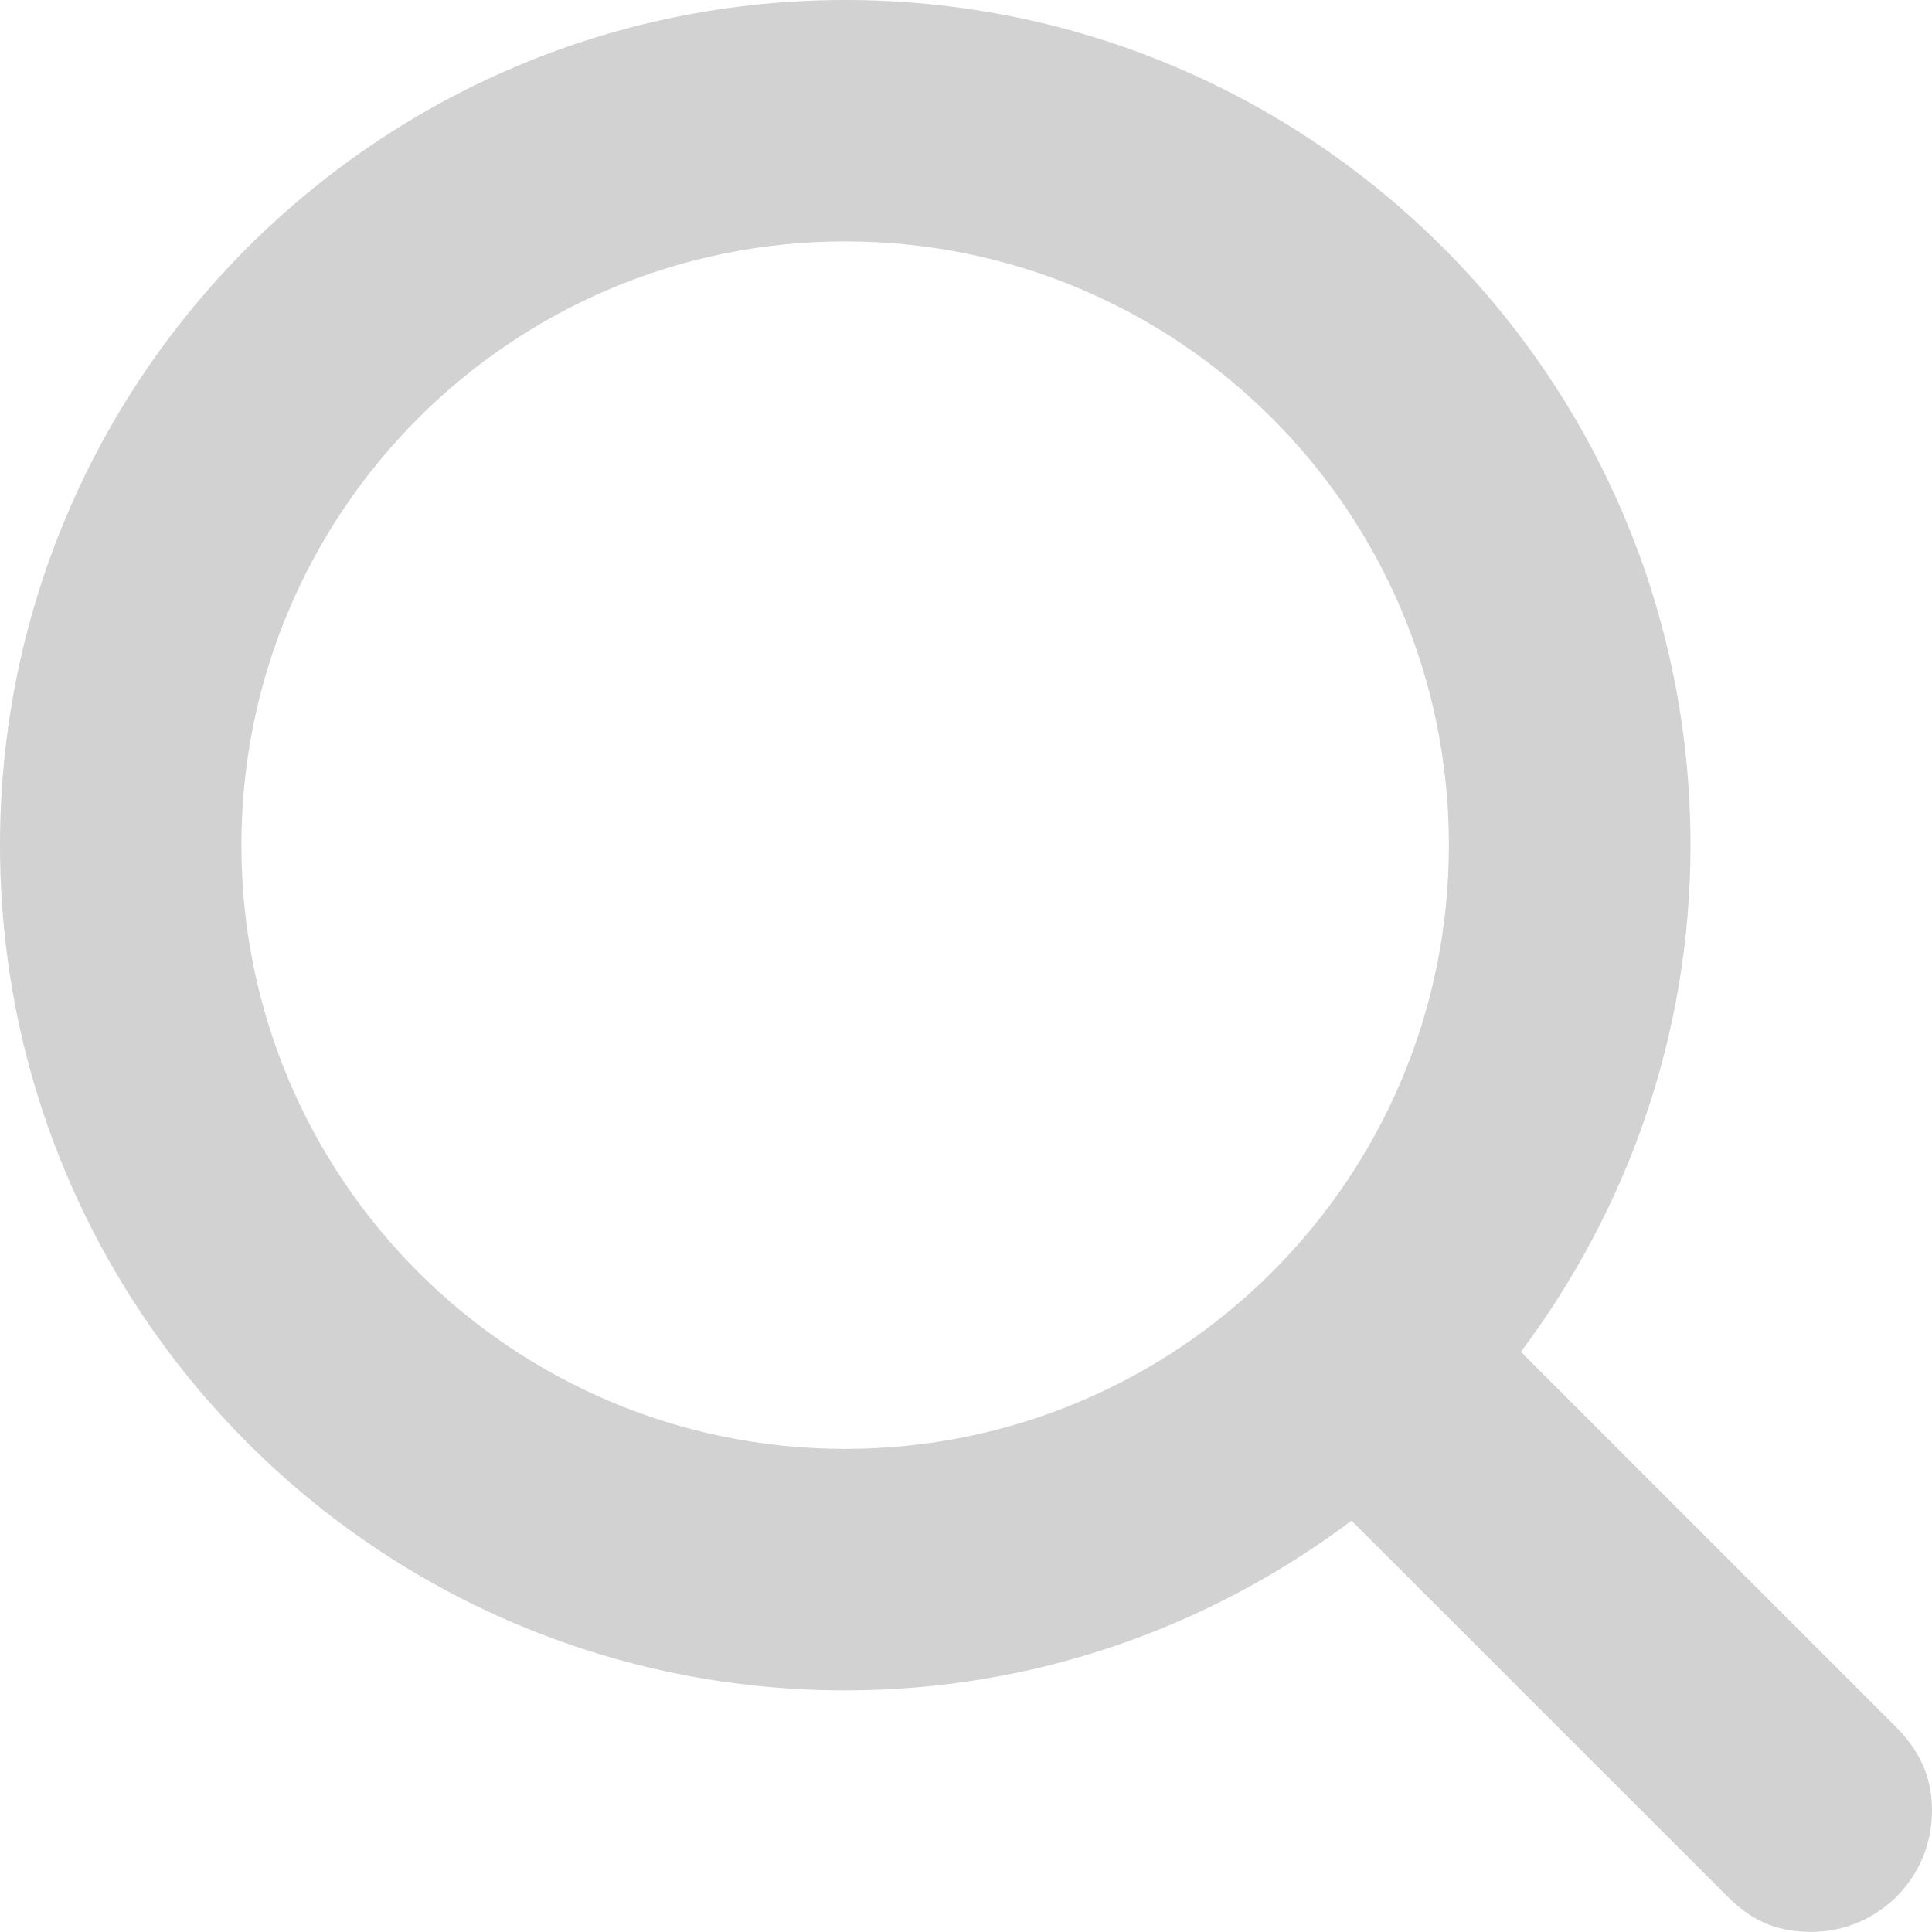
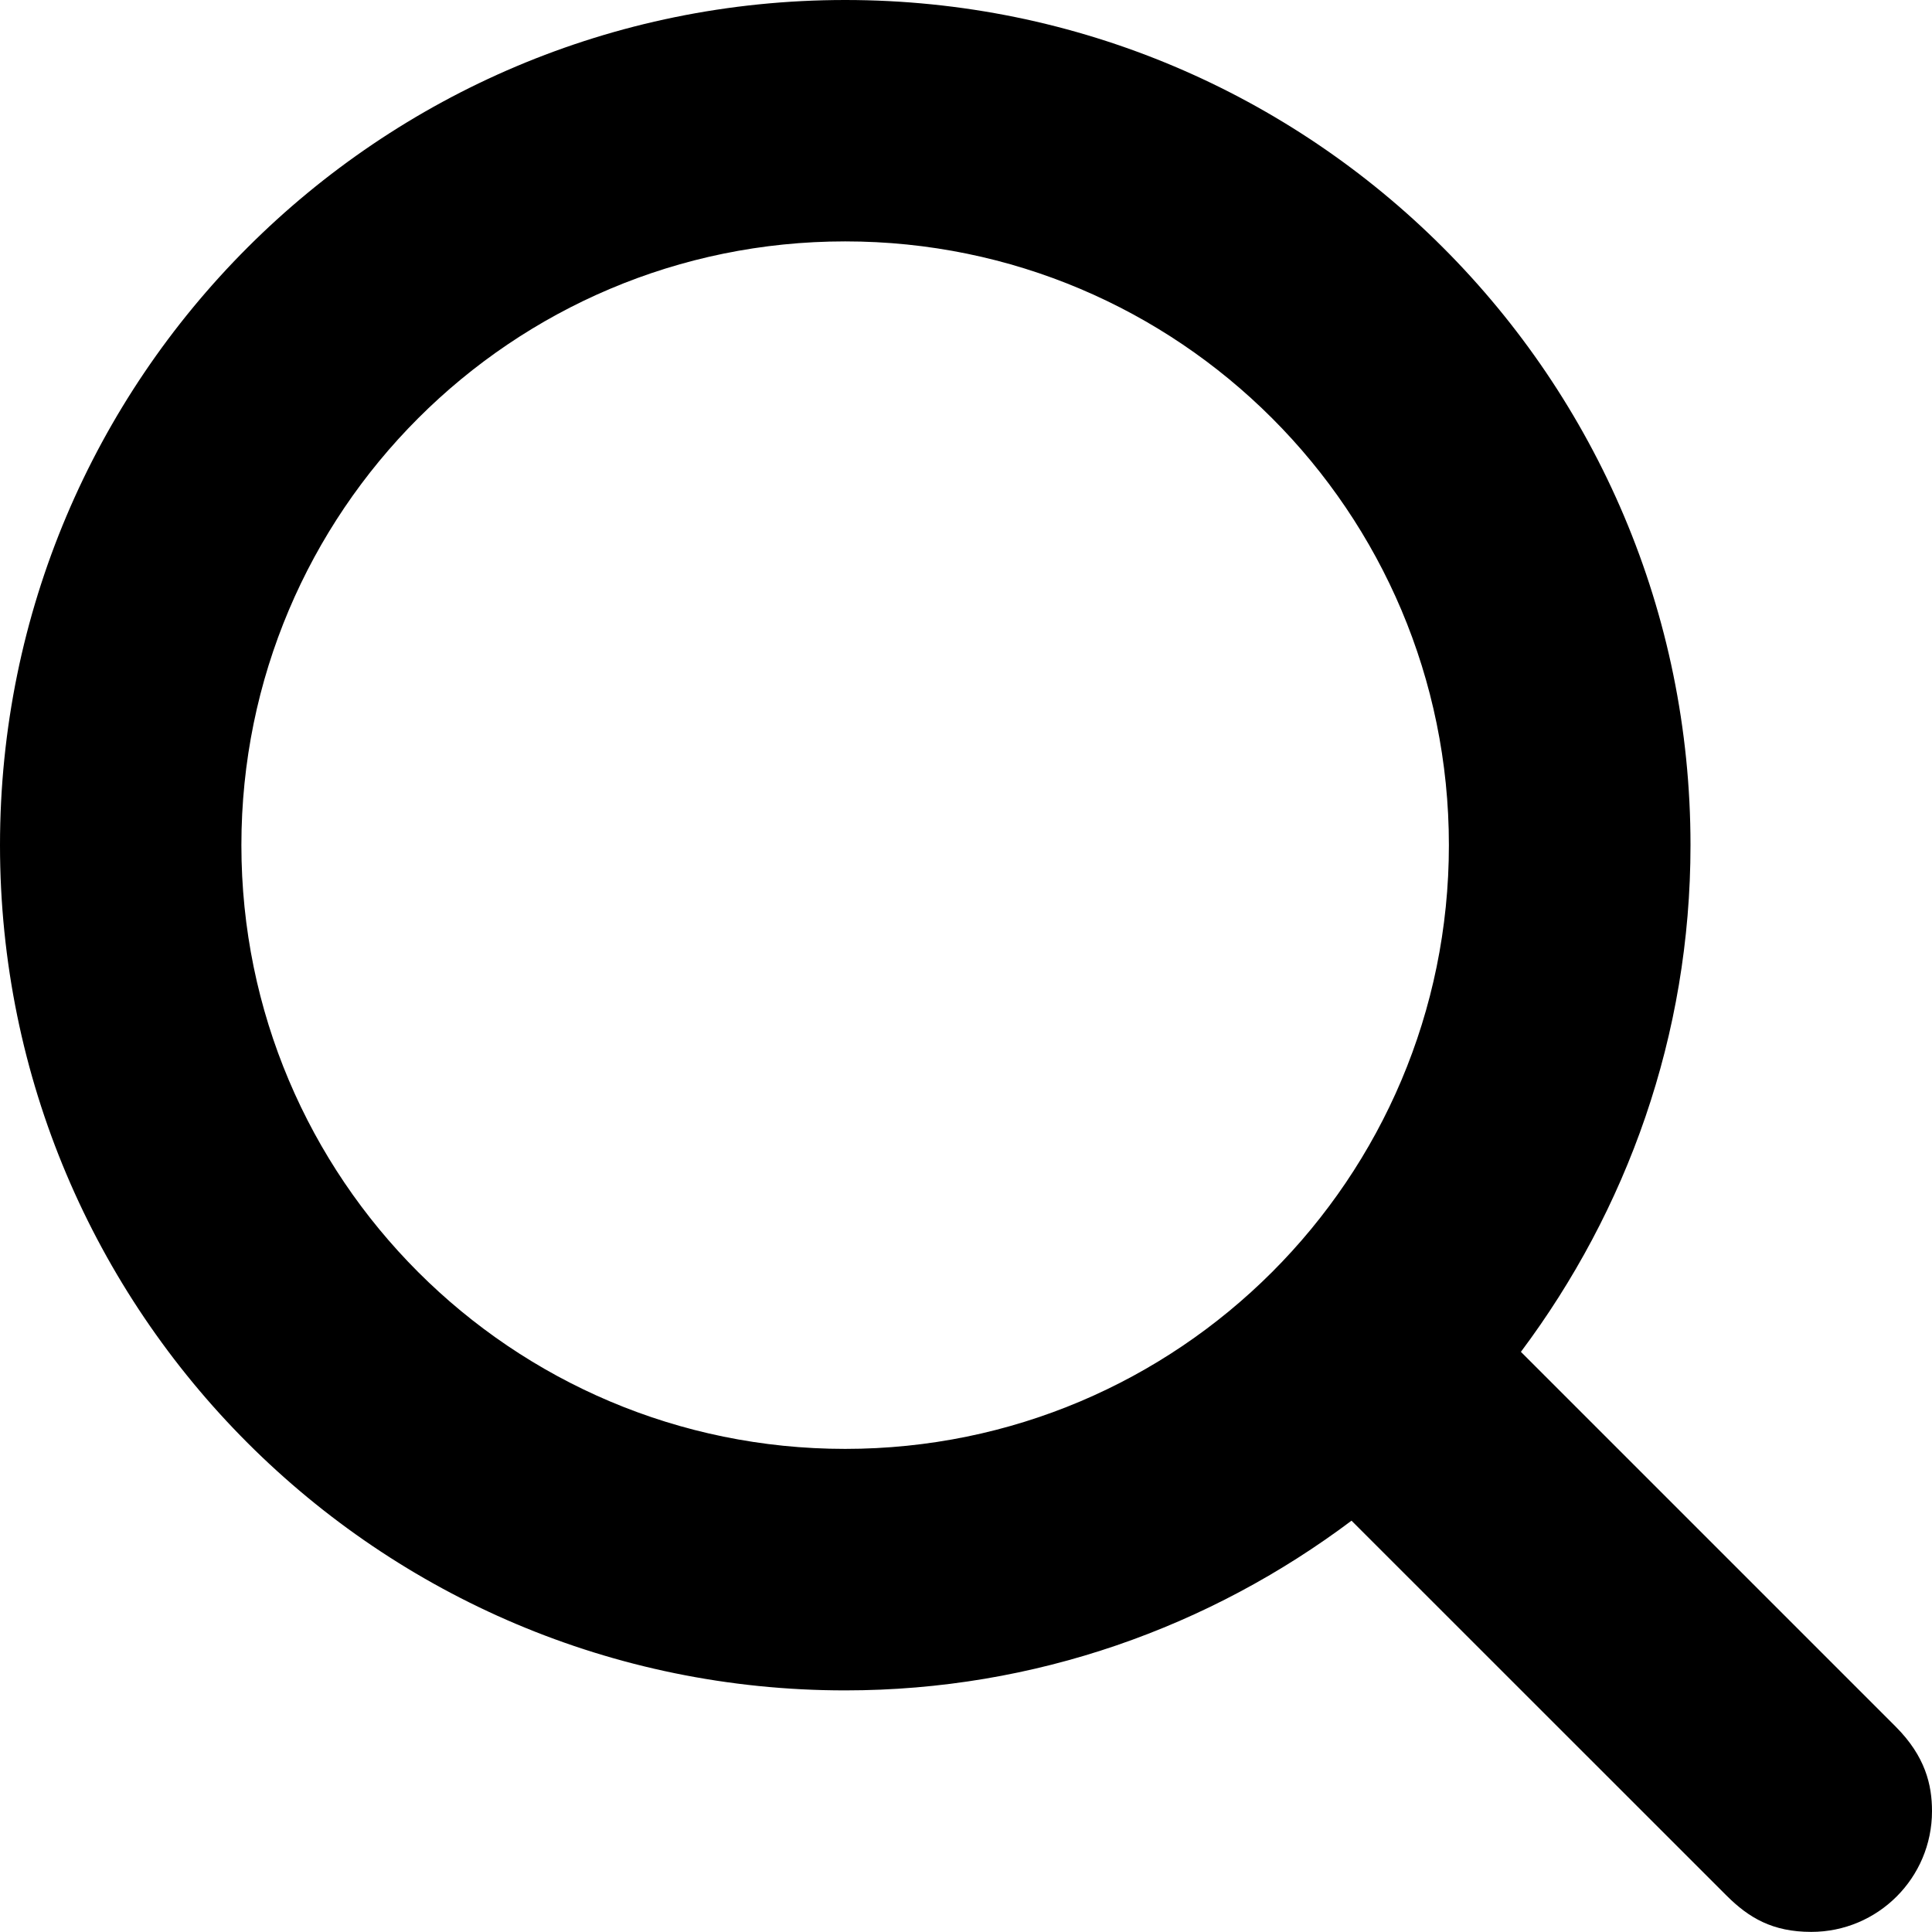
<svg xmlns="http://www.w3.org/2000/svg" version="1.1" id="Layer_1" x="0px" y="0px" width="17.6px" height="17.6px" viewBox="-0.8 -0.8 17.6 17.6" enable-background="new -0.8 -0.8 17.6 17.6" xml:space="preserve">
-   <path fill="rgba(34, 31, 31, 0.2)" d="M16.47,14.93l-3.415-3.415C14.02,10.226,14.6,8.634,14.6,6.899c0-4.253-3.447-7.699-7.7-7.699 S-0.8,2.646-0.8,6.899s3.446,7.7,7.699,7.7c1.734,0,3.326-0.58,4.613-1.546l3.417,3.416c0.203,0.202,0.418,0.33,0.771,0.33 c0.607,0,1.1-0.492,1.1-1.1C16.8,15.459,16.739,15.2,16.47,14.93z M1.399,6.899c0-3.038,2.462-5.5,5.5-5.5s5.5,2.462,5.5,5.5 s-2.462,5.5-5.5,5.5S1.399,9.938,1.399,6.899z" />
+   <path d="M16.47,14.93l-3.415-3.415C14.02,10.226,14.6,8.634,14.6,6.899c0-4.253-3.447-7.699-7.7-7.699 S-0.8,2.646-0.8,6.899s3.446,7.7,7.699,7.7c1.734,0,3.326-0.58,4.613-1.546l3.417,3.416c0.203,0.202,0.418,0.33,0.771,0.33 c0.607,0,1.1-0.492,1.1-1.1C16.8,15.459,16.739,15.2,16.47,14.93z M1.399,6.899c0-3.038,2.462-5.5,5.5-5.5s5.5,2.462,5.5,5.5 s-2.462,5.5-5.5,5.5S1.399,9.938,1.399,6.899z" />
</svg>
